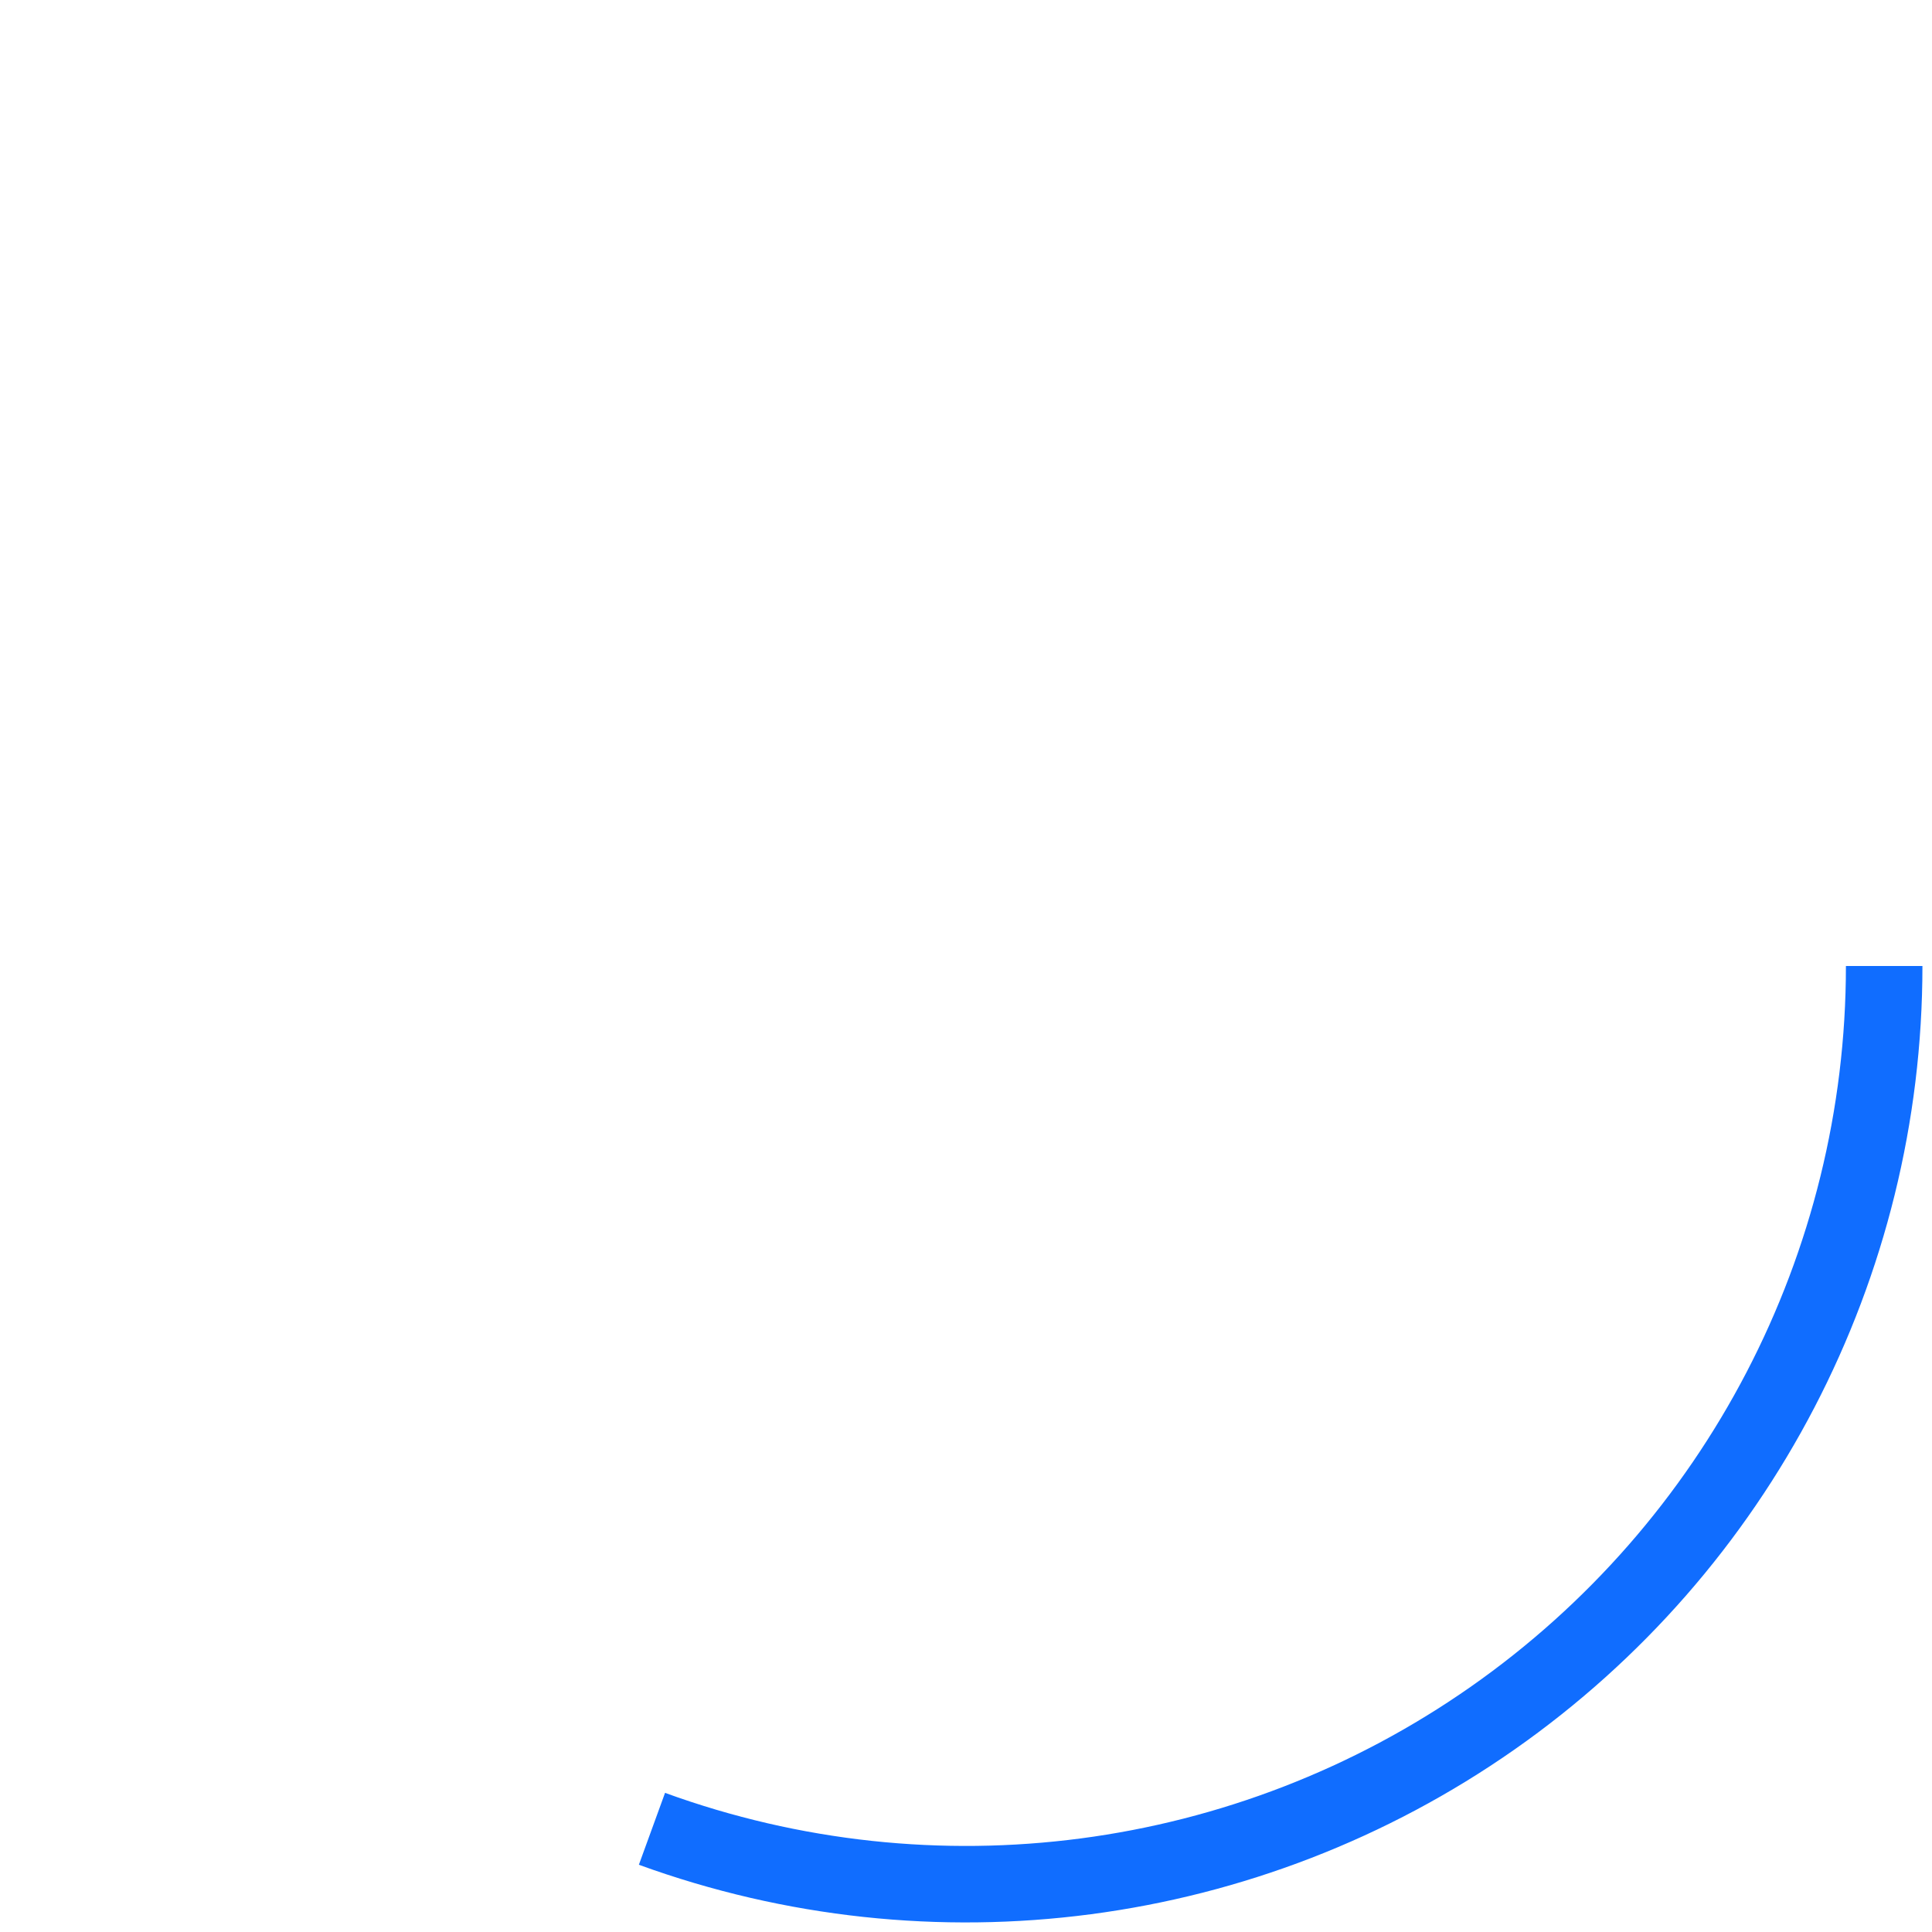
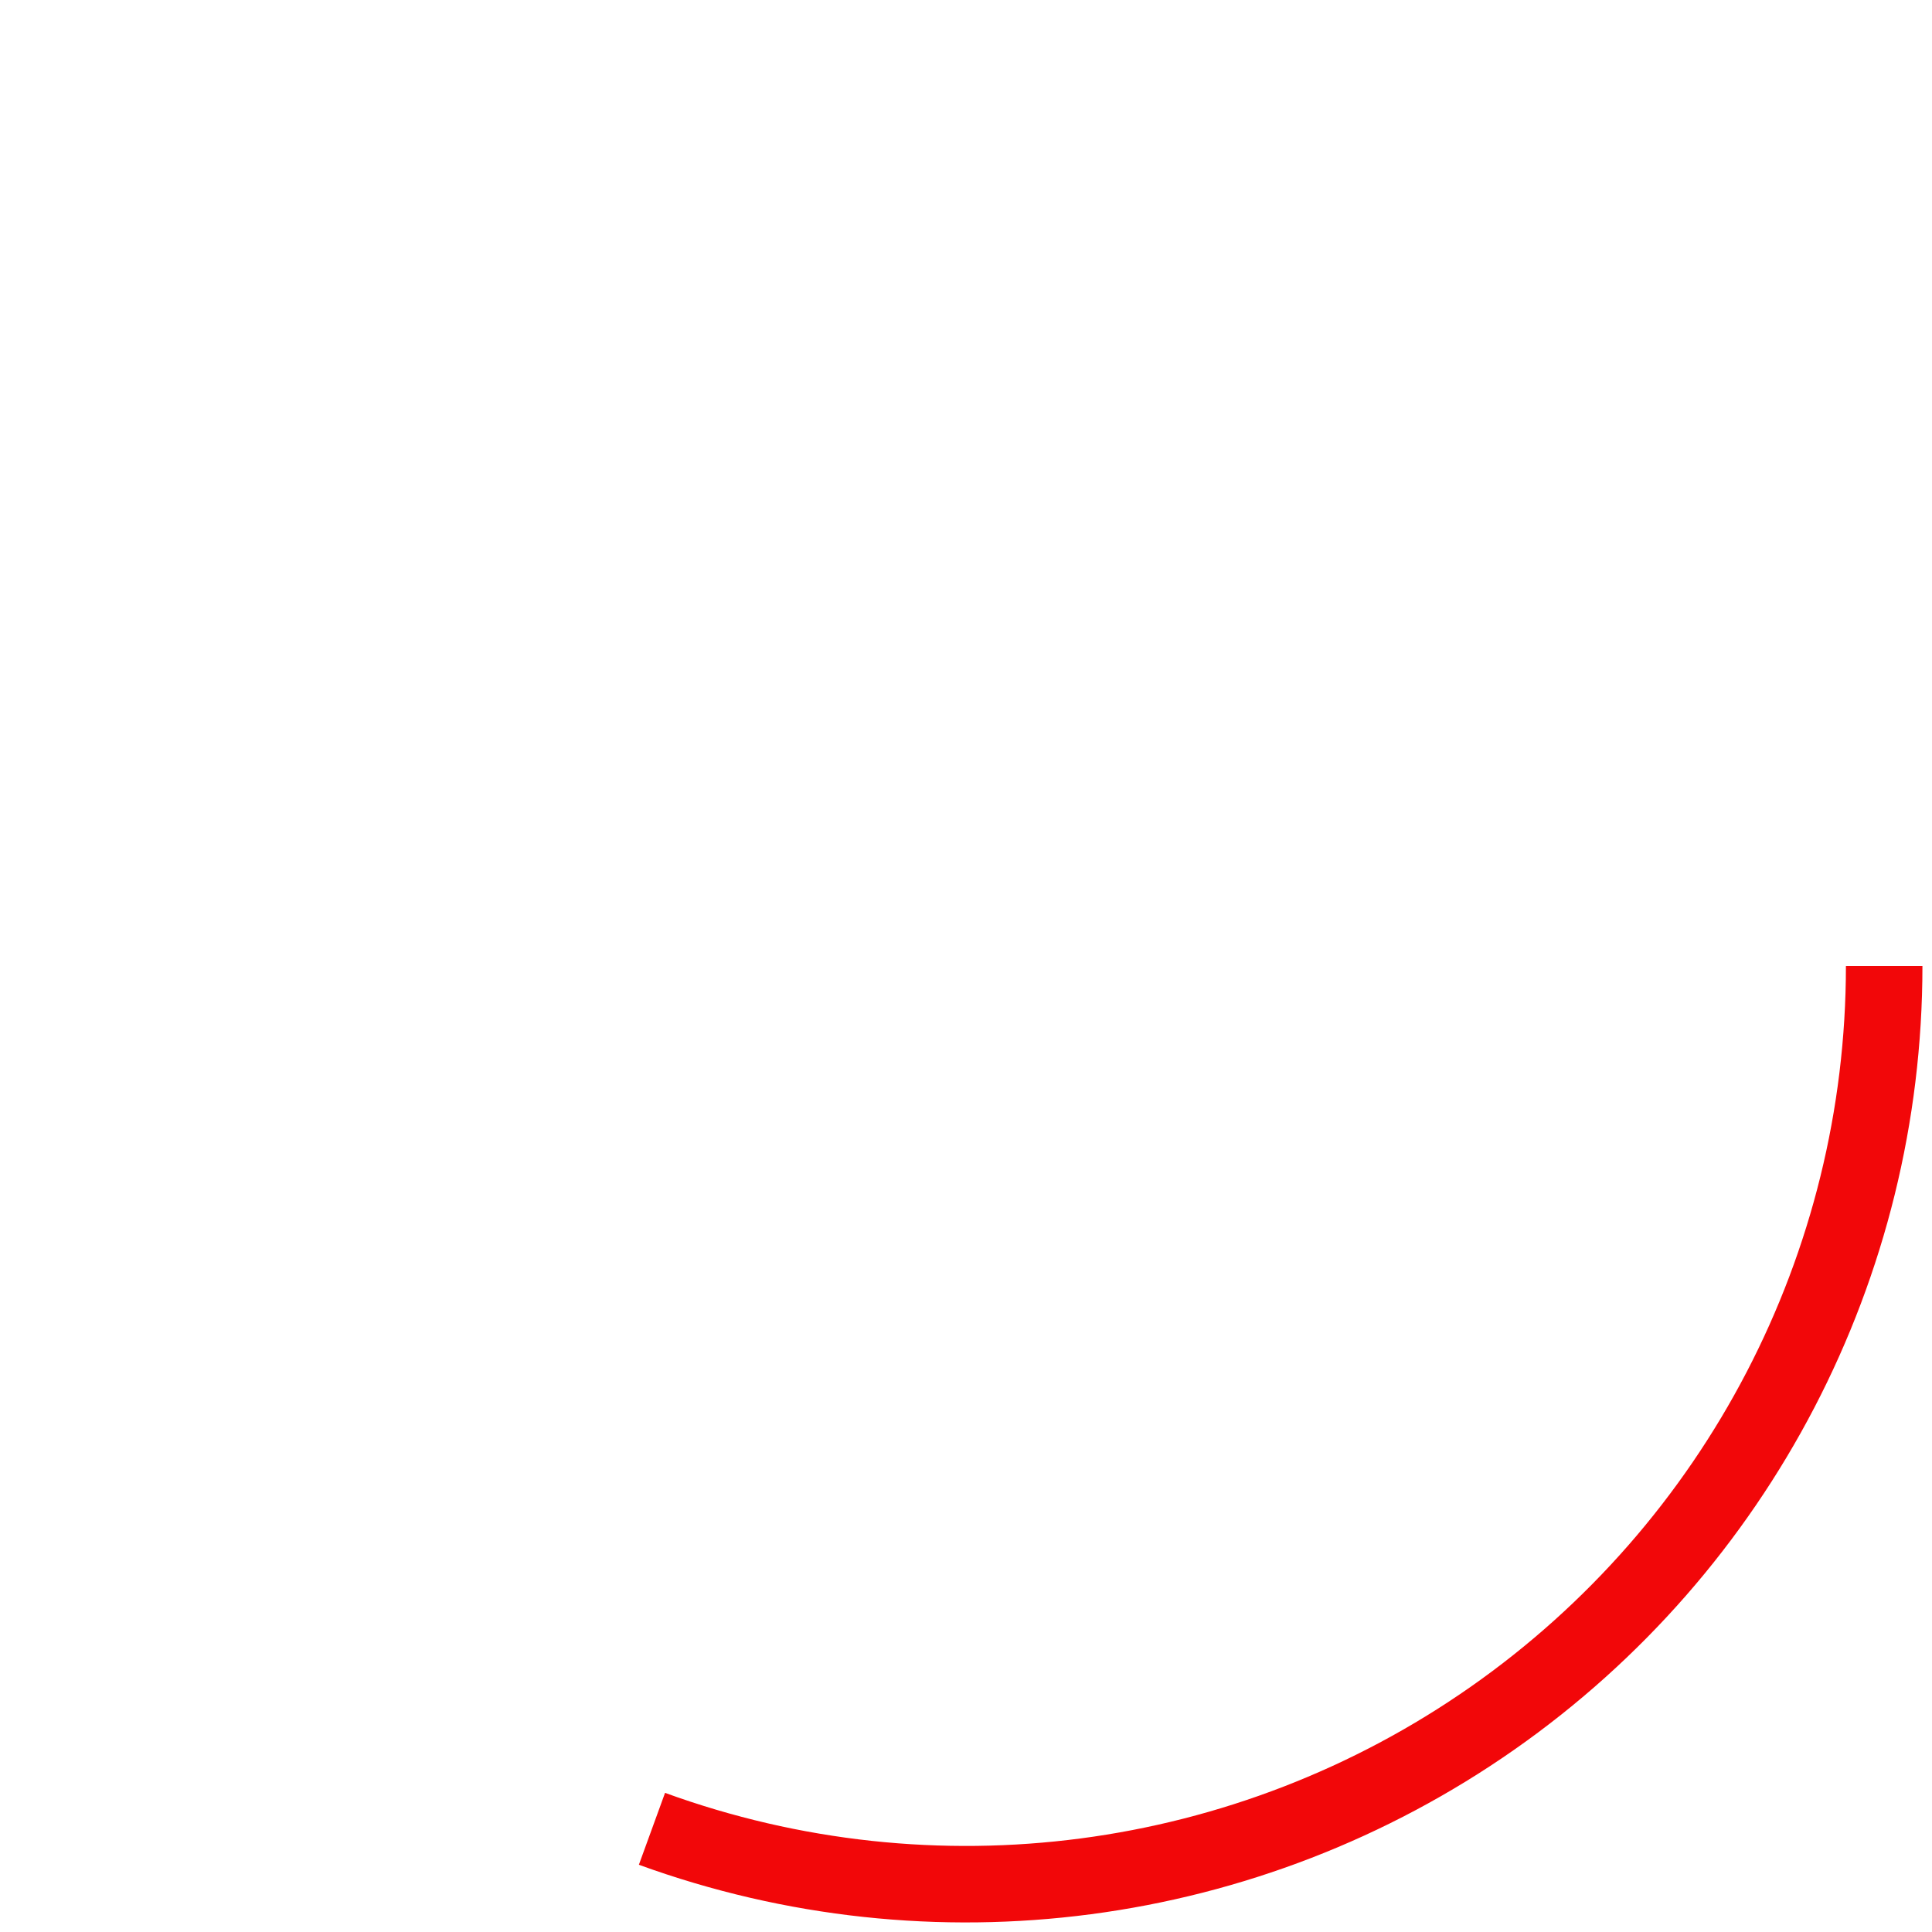
<svg xmlns="http://www.w3.org/2000/svg" version="1.1" id="svg2" width="404" height="404" viewBox="0 0 404 404">
  <defs id="defs6">
    </defs>
  <g id="layer2" style="display:inline" transform="translate(-198,-98)">
-     <path style="color:#000000;font-style:normal;font-variant:normal;font-weight:normal;font-stretch:normal;font-size:medium;line-height:normal;font-family:sans-serif;font-variant-ligatures:normal;font-variant-position:normal;font-variant-caps:normal;font-variant-numeric:normal;font-variant-alternates:normal;font-feature-settings:normal;text-indent:0;text-align:start;text-decoration:none;text-decoration-line:none;text-decoration-style:solid;text-decoration-color:#000000;letter-spacing:normal;word-spacing:normal;text-transform:none;writing-mode:lr-tb;direction:ltr;text-orientation:mixed;dominant-baseline:auto;baseline-shift:baseline;text-anchor:start;white-space:normal;shape-padding:0;clip-rule:nonzero;display:inline;overflow:visible;visibility:visible;opacity:1;isolation:auto;mix-blend-mode:normal;color-interpolation:sRGB;color-interpolation-filters:linearRGB;solid-color:#000000;solid-opacity:1;vector-effect:none;fill:#106dff;fill-opacity:1;fill-rule:nonzero;stroke:none;stroke-width:16;stroke-linecap:butt;stroke-linejoin:miter;stroke-miterlimit:4;stroke-dasharray:none;stroke-dashoffset:0;stroke-opacity:1;color-rendering:auto;image-rendering:auto;shape-rendering:auto;text-rendering:auto;enable-background:accumulate" d="m 584,300 c 0,60.041 -29.28,116.287 -78.463,150.725 -49.183,34.438 -112.049,42.715 -168.469,22.18 l -5.473,15.035 c 61.31,22.315 129.674,13.313 183.119,-24.109 C 568.16,426.407 600,365.245 600,300 Z" id="path840" />
+     <path style="color:#000000;font-style:normal;font-variant:normal;font-weight:normal;font-stretch:normal;font-size:medium;line-height:normal;font-family:sans-serif;font-variant-ligatures:normal;font-variant-position:normal;font-variant-caps:normal;font-variant-numeric:normal;font-variant-alternates:normal;font-feature-settings:normal;text-indent:0;text-align:start;text-decoration:none;text-decoration-line:none;text-decoration-style:solid;text-decoration-color:#000000;letter-spacing:normal;word-spacing:normal;text-transform:none;writing-mode:lr-tb;direction:ltr;text-orientation:mixed;dominant-baseline:auto;baseline-shift:baseline;text-anchor:start;white-space:normal;shape-padding:0;clip-rule:nonzero;display:inline;overflow:visible;visibility:visible;opacity:1;isolation:auto;mix-blend-mode:normal;color-interpolation:sRGB;color-interpolation-filters:linearRGB;solid-color:#000000;solid-opacity:1;vector-effect:none;fill:#f20709;fill-opacity:1;fill-rule:nonzero;stroke:none;stroke-width:16;stroke-linecap:butt;stroke-linejoin:miter;stroke-miterlimit:4;stroke-dasharray:none;stroke-dashoffset:0;stroke-opacity:1;color-rendering:auto;image-rendering:auto;shape-rendering:auto;text-rendering:auto;enable-background:accumulate" d="m 584,300 c 0,60.041 -29.28,116.287 -78.463,150.725 -49.183,34.438 -112.049,42.715 -168.469,22.18 l -5.473,15.035 c 61.31,22.315 129.674,13.313 183.119,-24.109 C 568.16,426.407 600,365.245 600,300 Z" id="path840" />
  </g>
</svg>
